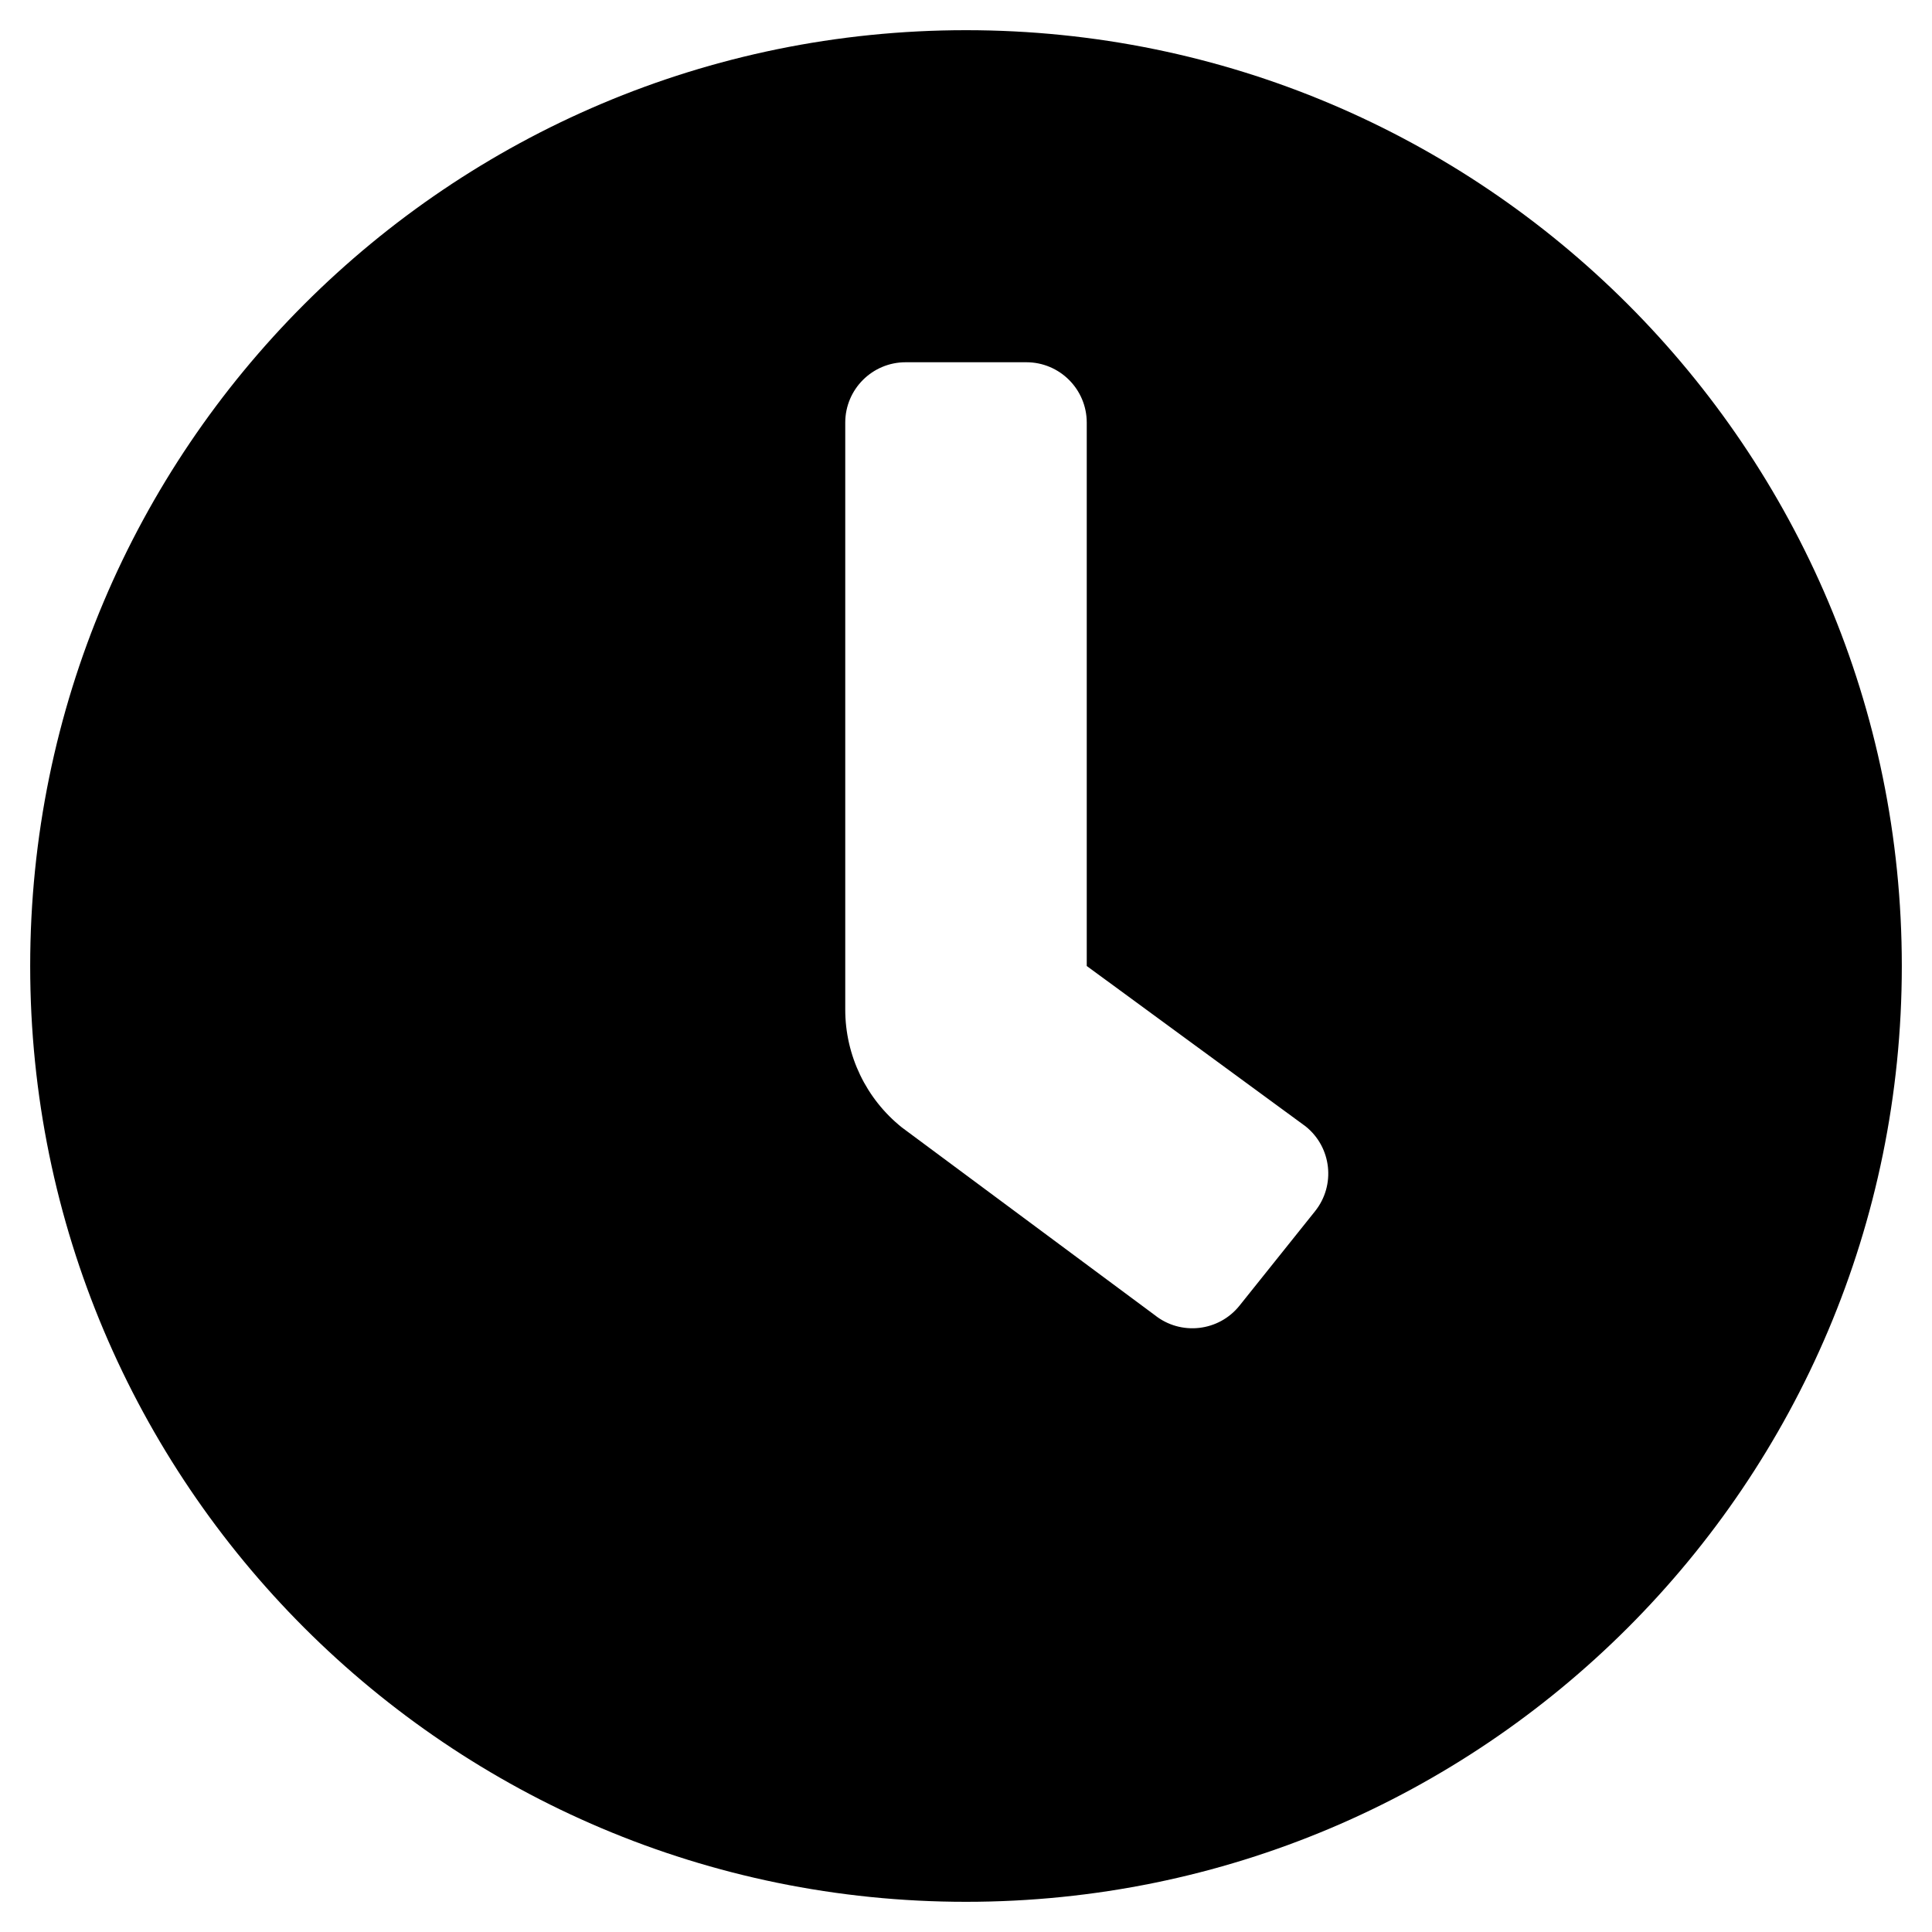
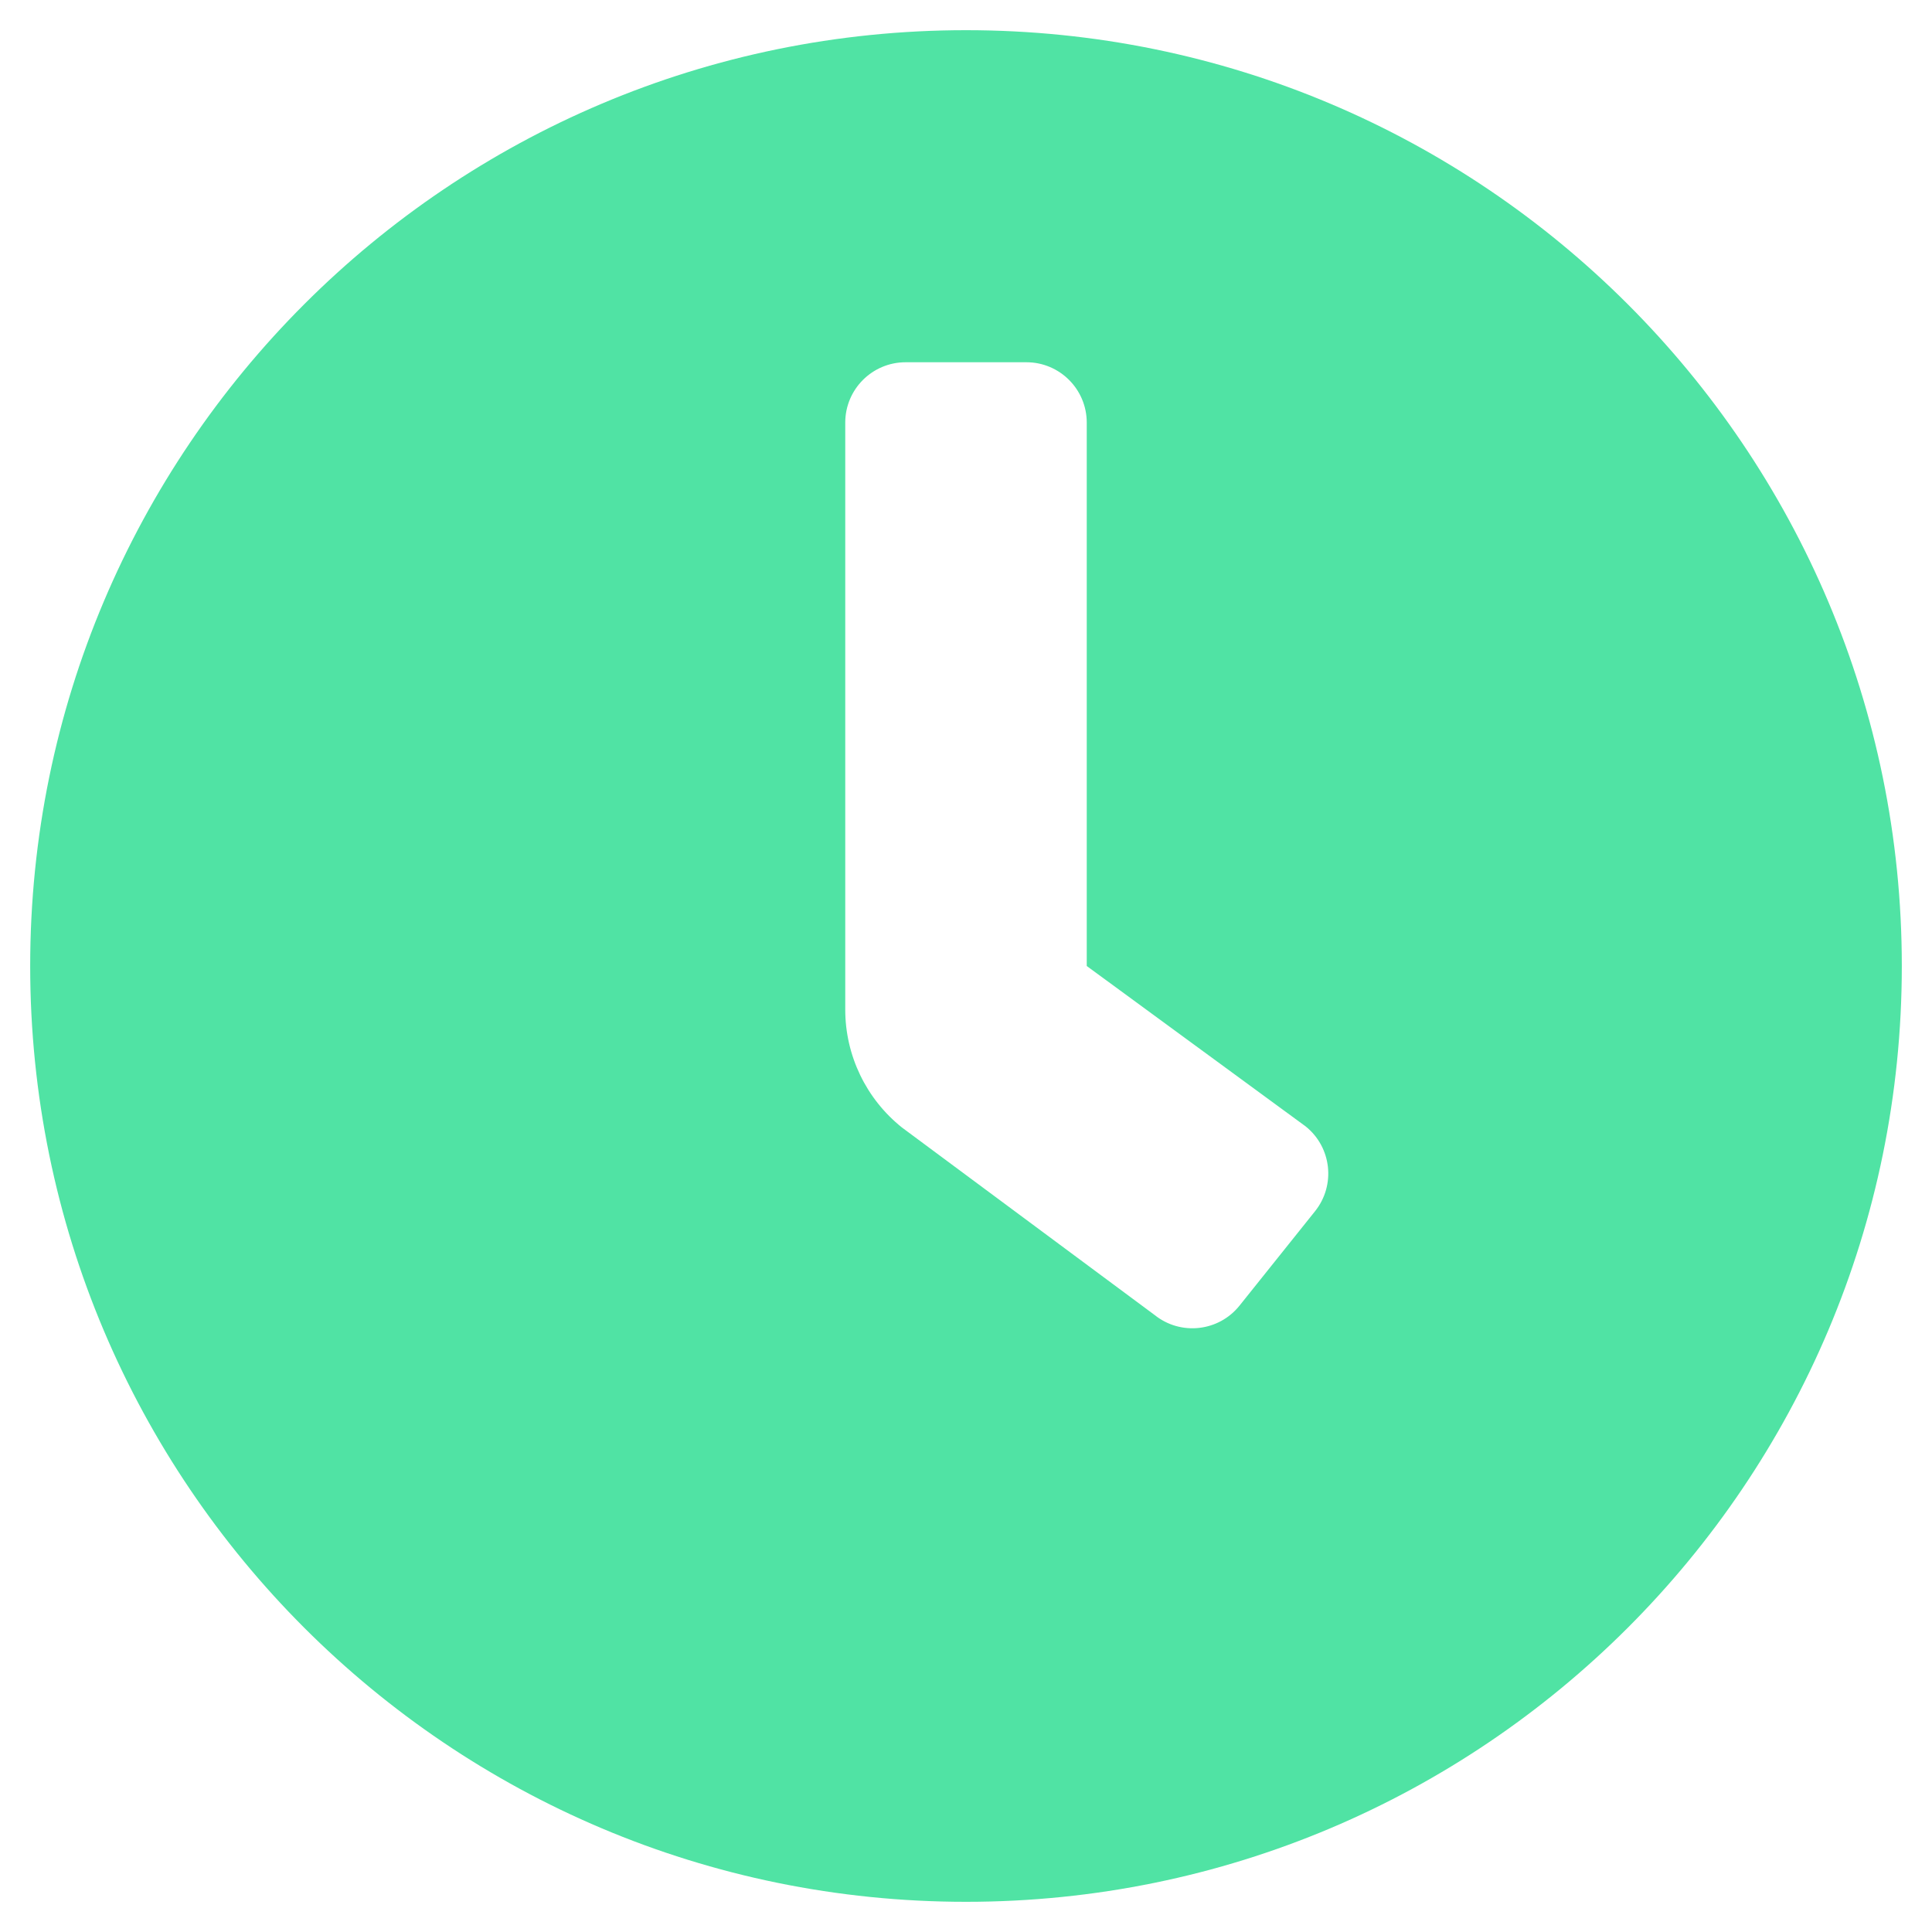
<svg xmlns="http://www.w3.org/2000/svg" aria-hidden="true" focusable="false" data-prefix="fas" data-icon="clock" class="svg-inline--fa fa-clock fa-w-16" role="img" viewBox="0 0 512 512">
-   <path fill="currentColor" d="M256,8C119,8,8,119,8,256S119,504,256,504,504,393,504,256,393,8,256,8Zm92.49,313h0l-20,25a16,16,0,0,1-22.49,2.5h0l-67-49.72a40,40,0,0,1-15-31.23V112a16,16,0,0,1,16-16h32a16,16,0,0,1,16,16V256l58,42.5A16,16,0,0,1,348.49,321Z" />
+   <path fill="#50E3A4" d="M256,8C119,8,8,119,8,256S119,504,256,504,504,393,504,256,393,8,256,8Zm92.49,313h0l-20,25a16,16,0,0,1-22.49,2.5h0l-67-49.72a40,40,0,0,1-15-31.23V112a16,16,0,0,1,16-16h32a16,16,0,0,1,16,16V256l58,42.5A16,16,0,0,1,348.49,321Z" />
</svg>
